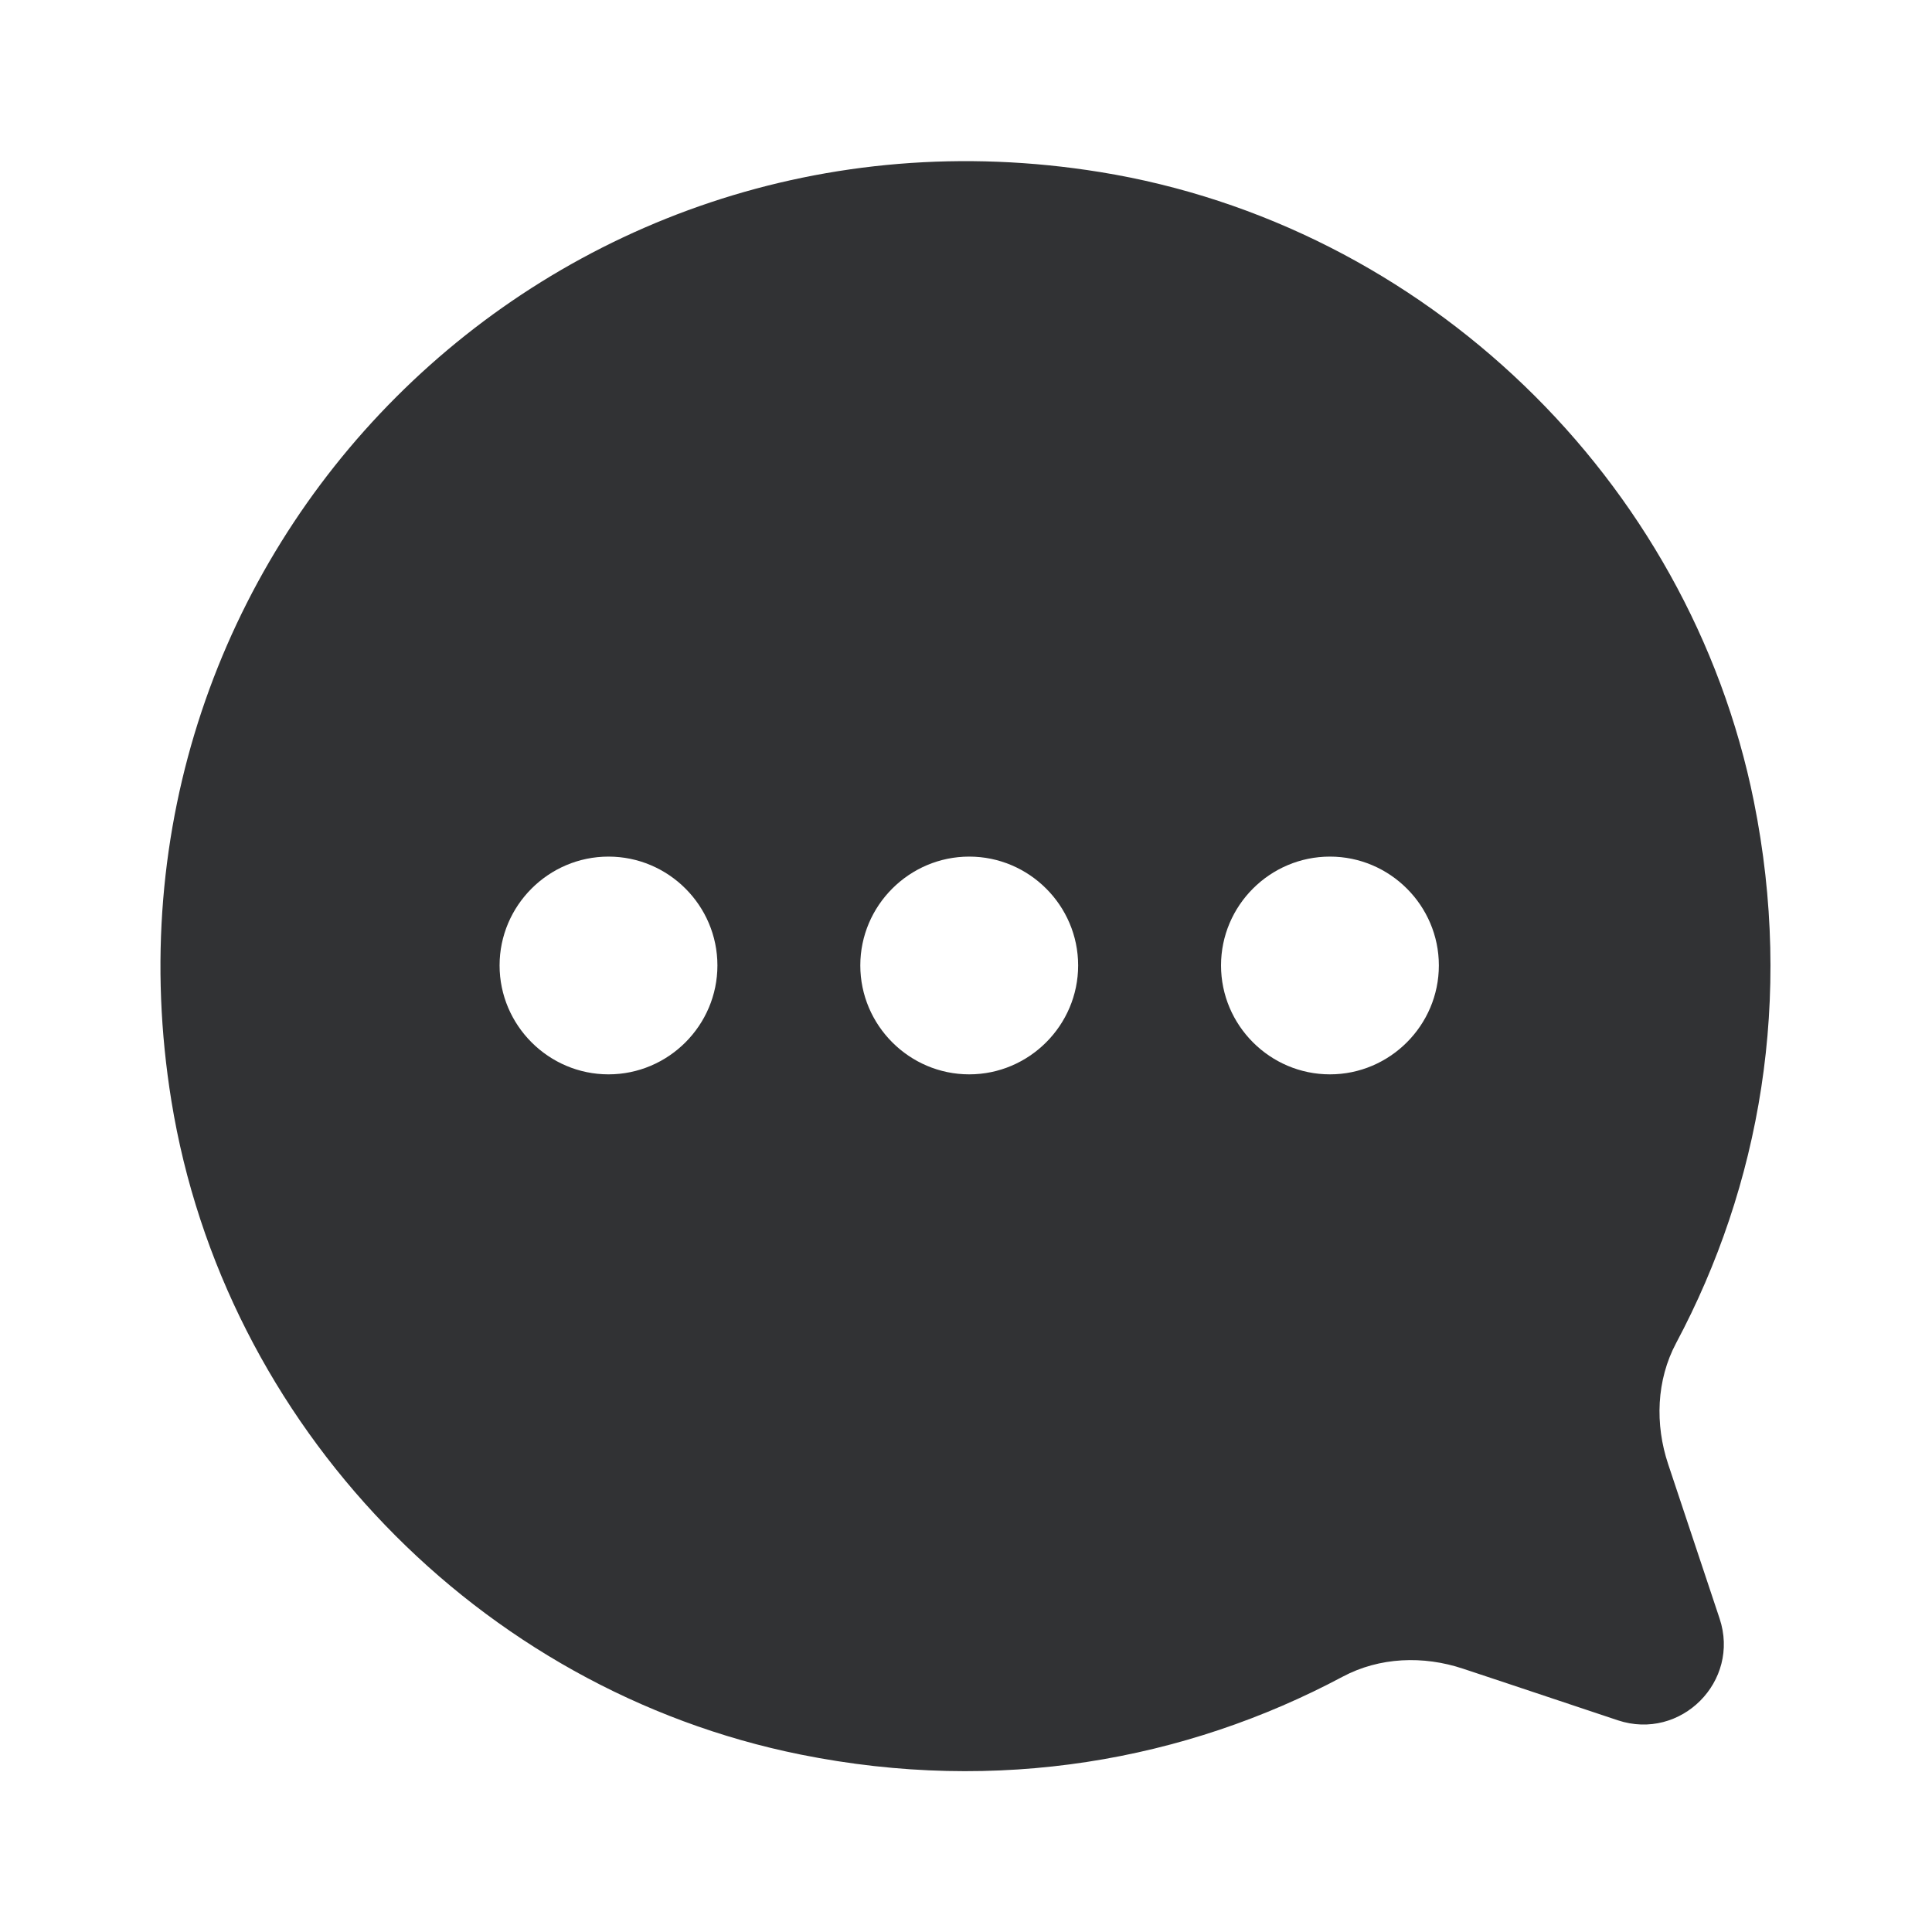
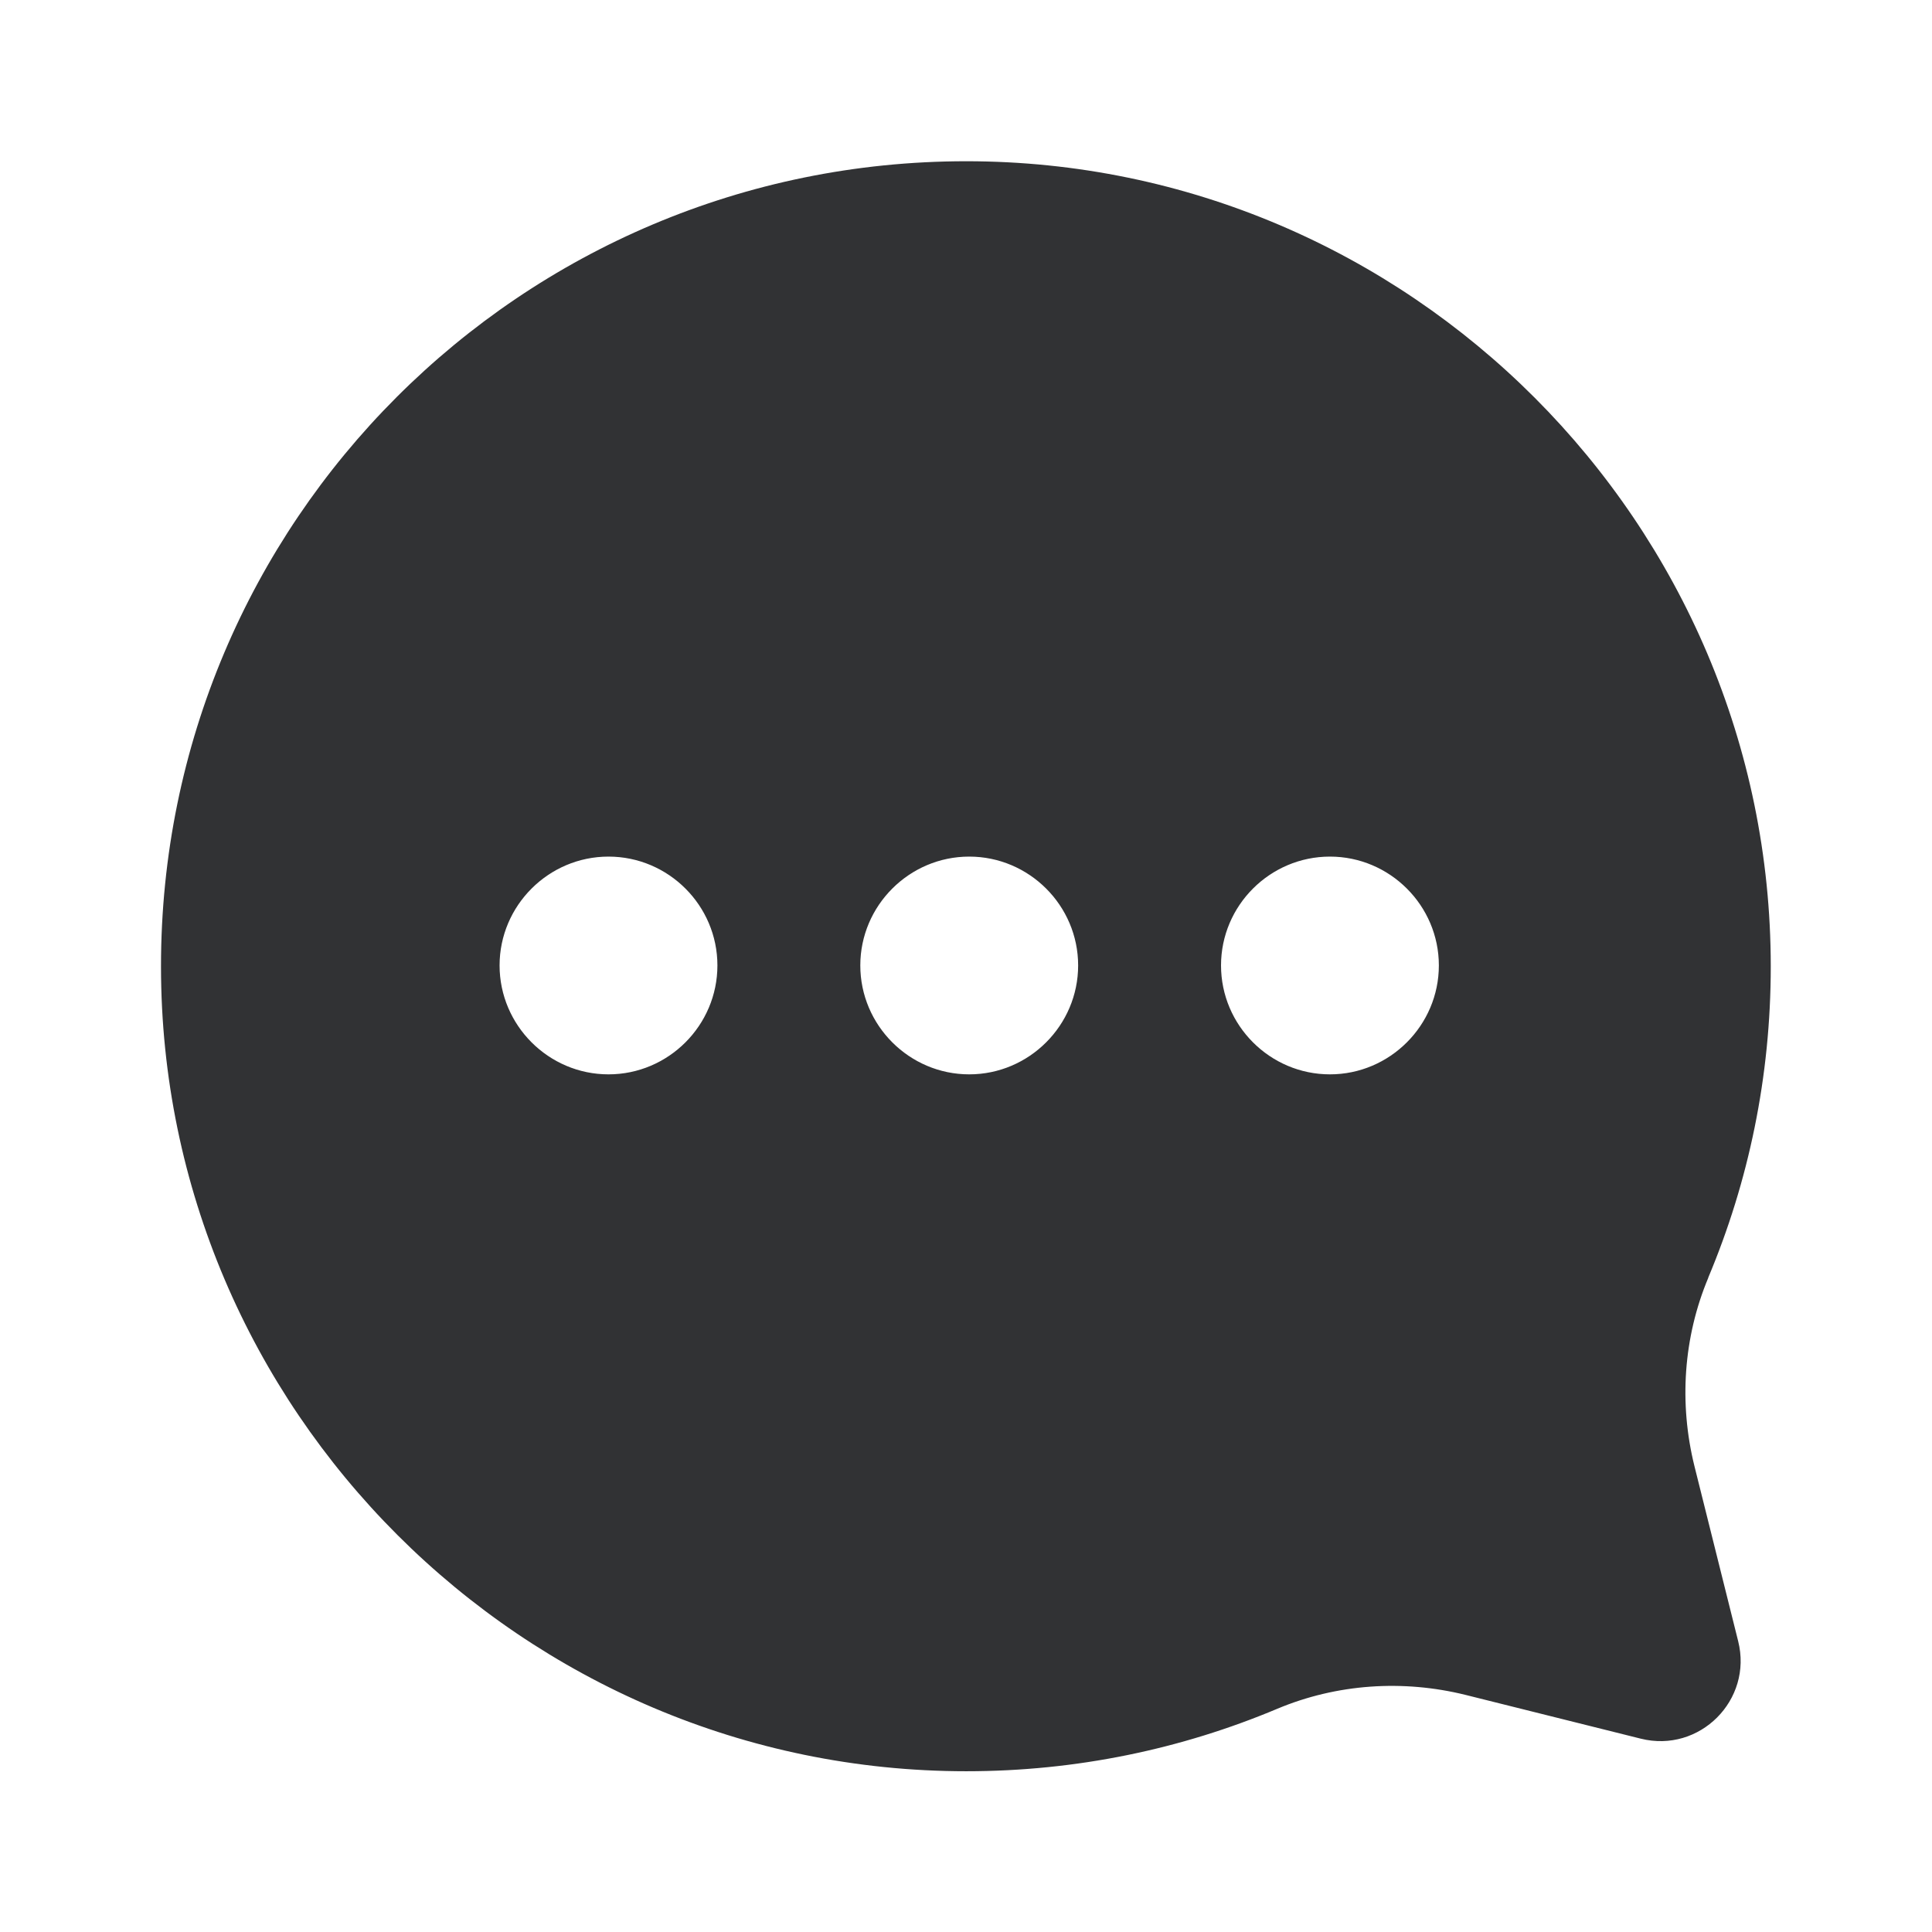
<svg xmlns="http://www.w3.org/2000/svg" width="24" height="24" viewBox="0 0 24 24" fill="none">
-   <path fill-rule="evenodd" clip-rule="evenodd" d="M20.822 16.683C20.576 17.144 20.557 17.694 20.723 18.19L21.361 20.105C21.622 20.886 20.879 21.63 20.097 21.37C19.64 21.217 19.158 21.057 18.728 20.913L18.174 20.729C17.681 20.565 17.137 20.584 16.678 20.829C14.729 21.868 12.403 22.29 9.947 21.796C5.946 20.991 2.782 17.703 2.129 13.675C1.023 6.848 6.837 1.033 13.664 2.137C17.693 2.789 20.982 5.954 21.787 9.954C22.281 12.409 21.861 14.734 20.822 16.683ZM6.206 11.993C6.206 12.737 6.815 13.346 7.559 13.346C8.304 13.346 8.912 12.737 8.912 11.993C8.912 11.249 8.304 10.641 7.559 10.641C6.815 10.641 6.206 11.249 6.206 11.993ZM12.04 13.346C11.296 13.346 10.687 12.737 10.687 11.993C10.687 11.249 11.296 10.641 12.04 10.641C12.784 10.641 13.393 11.249 13.393 11.993C13.393 12.737 12.784 13.346 12.04 13.346ZM15.168 11.993C15.168 12.737 15.776 13.346 16.521 13.346C17.265 13.346 17.874 12.737 17.874 11.993C17.874 11.249 17.265 10.641 16.521 10.641C15.776 10.641 15.168 11.249 15.168 11.993Z" fill="#313234" />
+   <path fill-rule="evenodd" clip-rule="evenodd" d="M21.997 12.006C21.997 13.377 21.721 14.68 21.221 15.87V15.873C20.911 16.612 20.856 17.434 21.049 18.213L21.592 20.387C21.776 21.117 21.114 21.782 20.381 21.598L18.207 21.055C17.428 20.862 16.606 20.917 15.867 21.227C14.677 21.727 13.374 22.003 12.003 22.003C6.499 22.003 2 17.51 2 12.006C1.997 6.48 6.477 2.003 12.003 2.003C17.508 2.003 21.997 6.502 21.997 12.006ZM6.206 11.993C6.206 12.737 6.815 13.346 7.559 13.346C8.304 13.346 8.912 12.737 8.912 11.993C8.912 11.249 8.304 10.641 7.559 10.641C6.815 10.641 6.206 11.249 6.206 11.993ZM12.04 13.346C11.296 13.346 10.687 12.737 10.687 11.993C10.687 11.249 11.296 10.641 12.04 10.641C12.784 10.641 13.393 11.249 13.393 11.993C13.393 12.737 12.784 13.346 12.04 13.346ZM15.168 11.993C15.168 12.737 15.776 13.346 16.521 13.346C17.265 13.346 17.874 12.737 17.874 11.993C17.874 11.249 17.265 10.641 16.521 10.641C15.776 10.641 15.168 11.249 15.168 11.993Z" fill="#313234" />
</svg>
